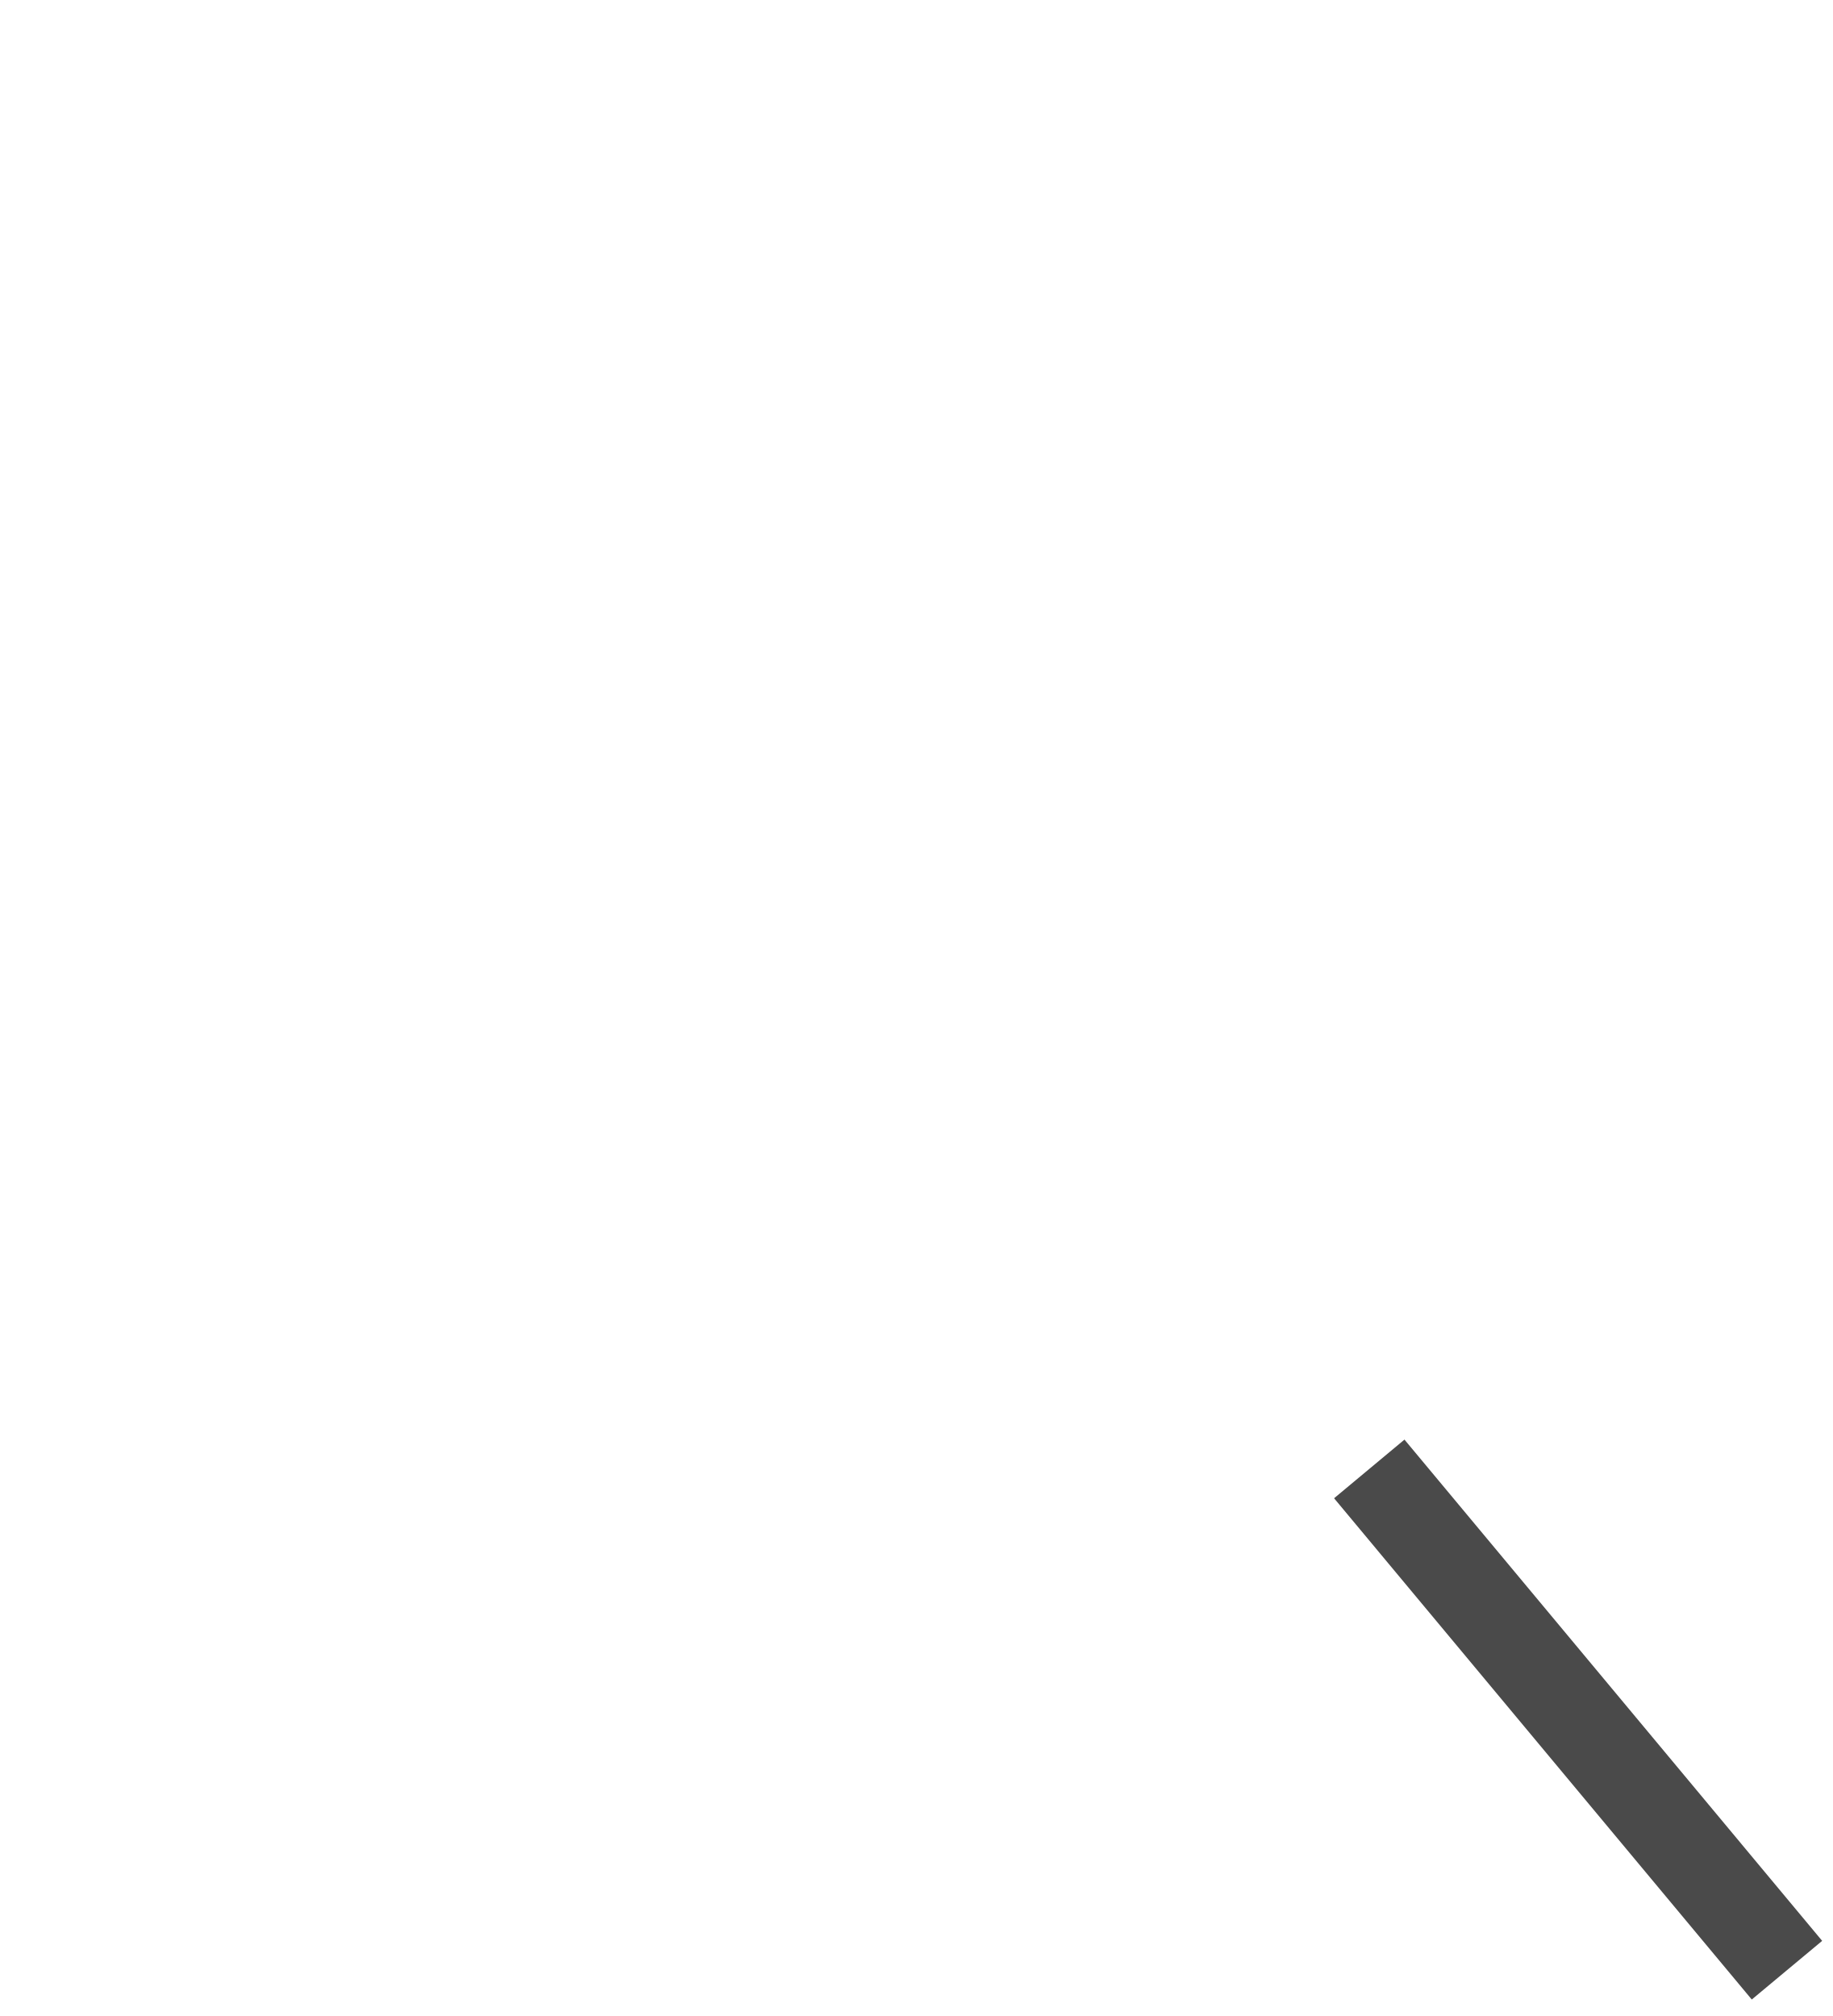
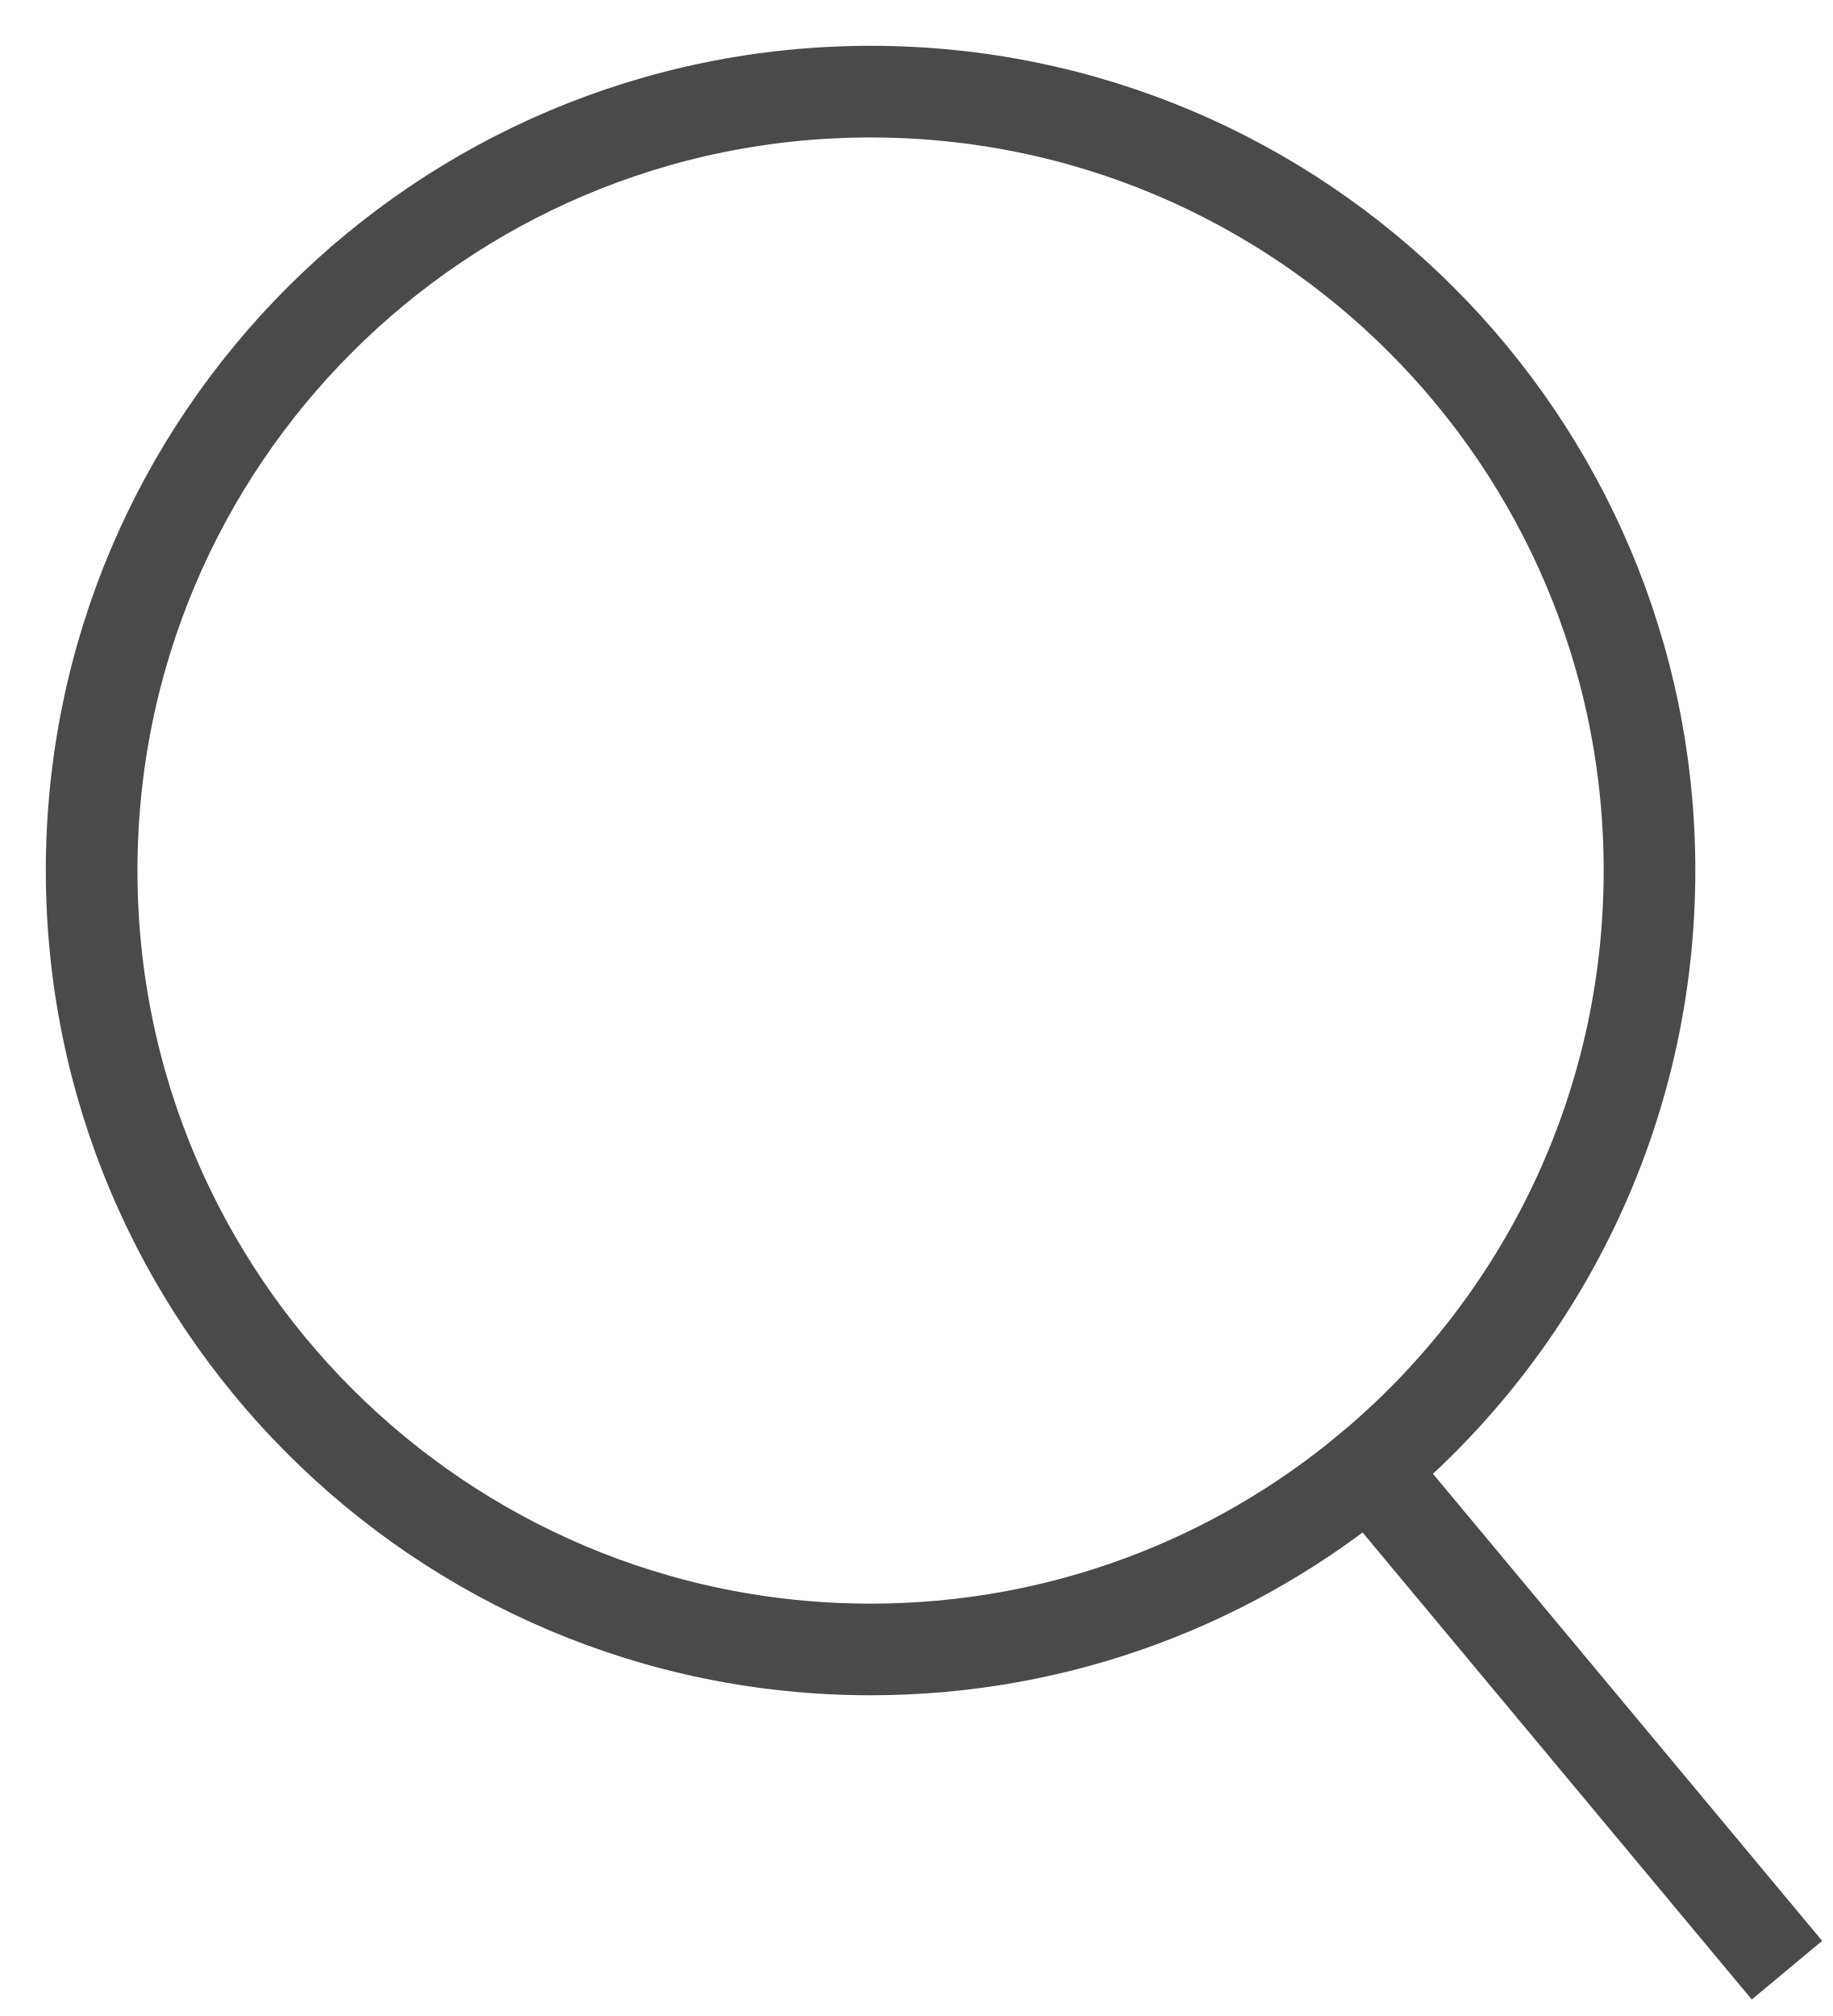
- <svg xmlns="http://www.w3.org/2000/svg" width="20" height="22" viewBox="0 0 20 22">
-   <path fill="none" fill-rule="evenodd" stroke="#4A4A4A" d="M14.942 16.03L19.5 21.5l-4.558-5.47a8.5 8.5 0 1 1 0 0z" />
+ <svg xmlns="http://www.w3.org/2000/svg" width="20px" height="22px" viewBox="0 0 20 22" version="1.1">
+   <g id="任務二" stroke="none" stroke-width="1" fill="none" fill-rule="evenodd">
+     <g id="8.換粉紅色螢光筆" transform="translate(-543, -342)" stroke="#4A4A4A">
+       <g id="橫式" transform="translate(188, 331)">
+         <path d="M369.942,27.03 L374.5,32.5 L369.942,27.03 C368.467,28.26 366.57,29 364.5,29 C359.806,29 356,25.194 356,20.5 C356,15.806 359.806,12 364.5,12 C369.194,12 373,15.806 373,20.5 C373,23.124 371.811,25.471 369.942,27.03 Z" id="搜尋" />
+       </g>
+     </g>
+   </g>
</svg>
